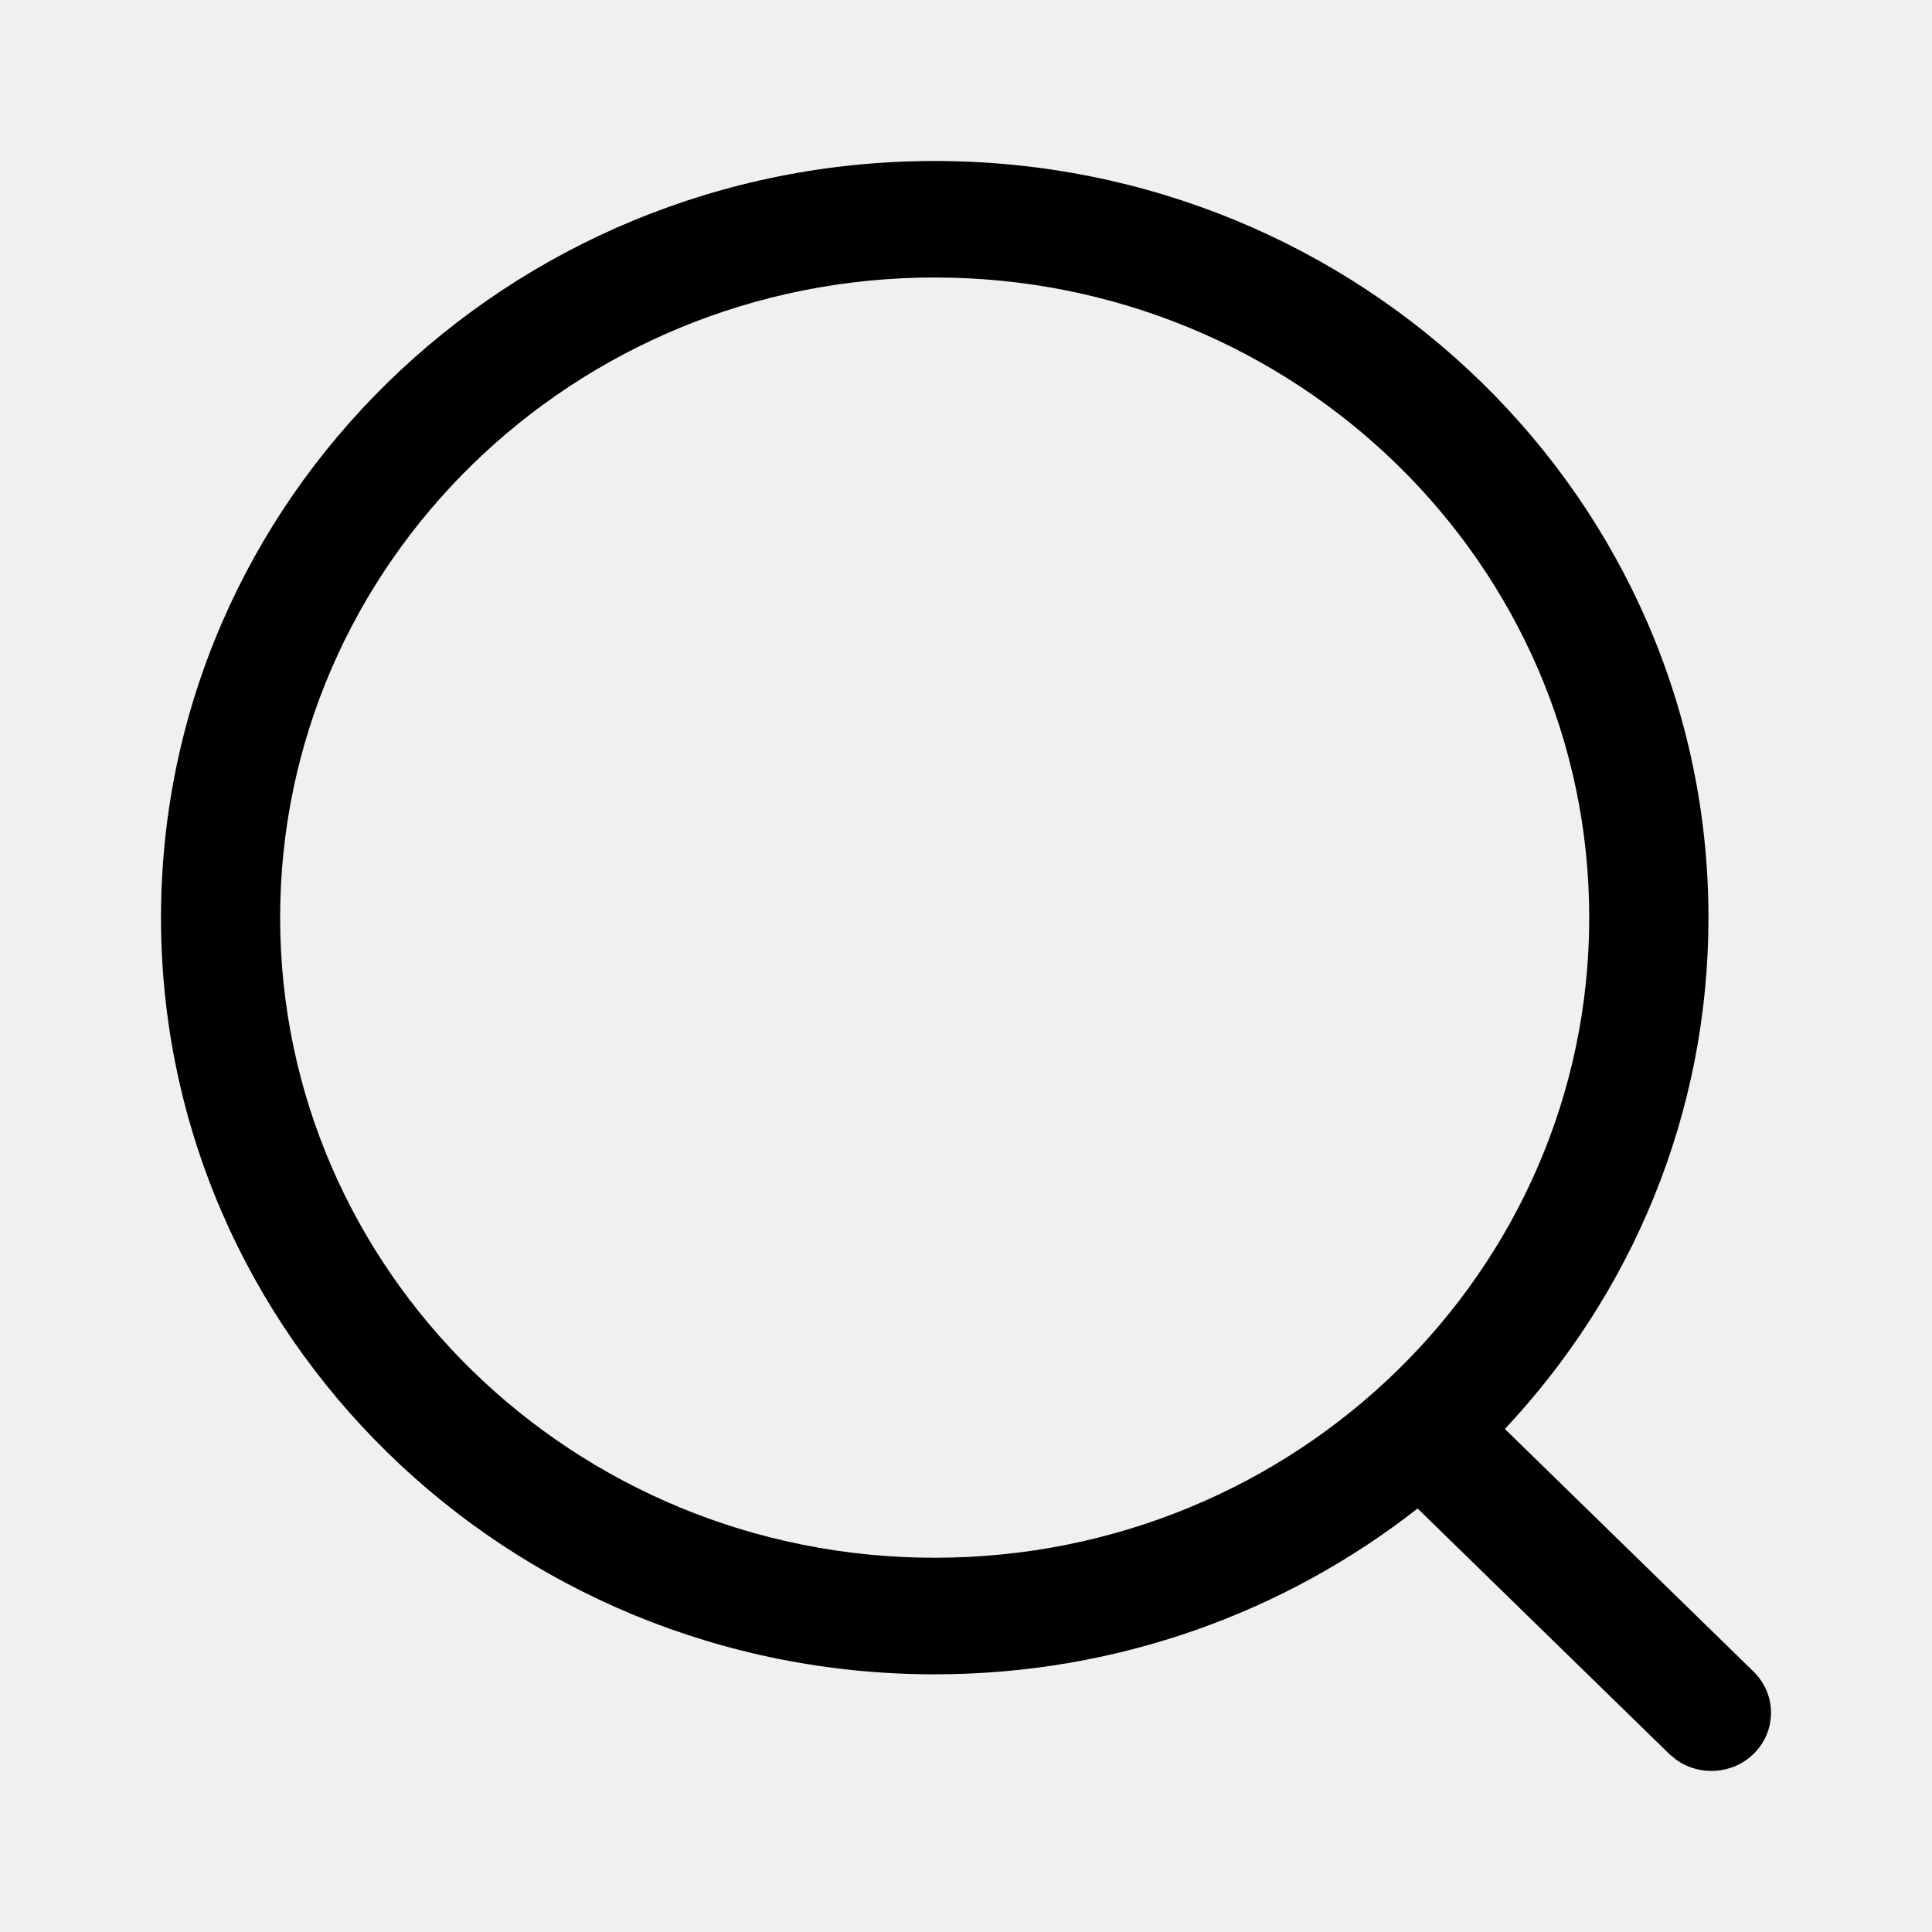
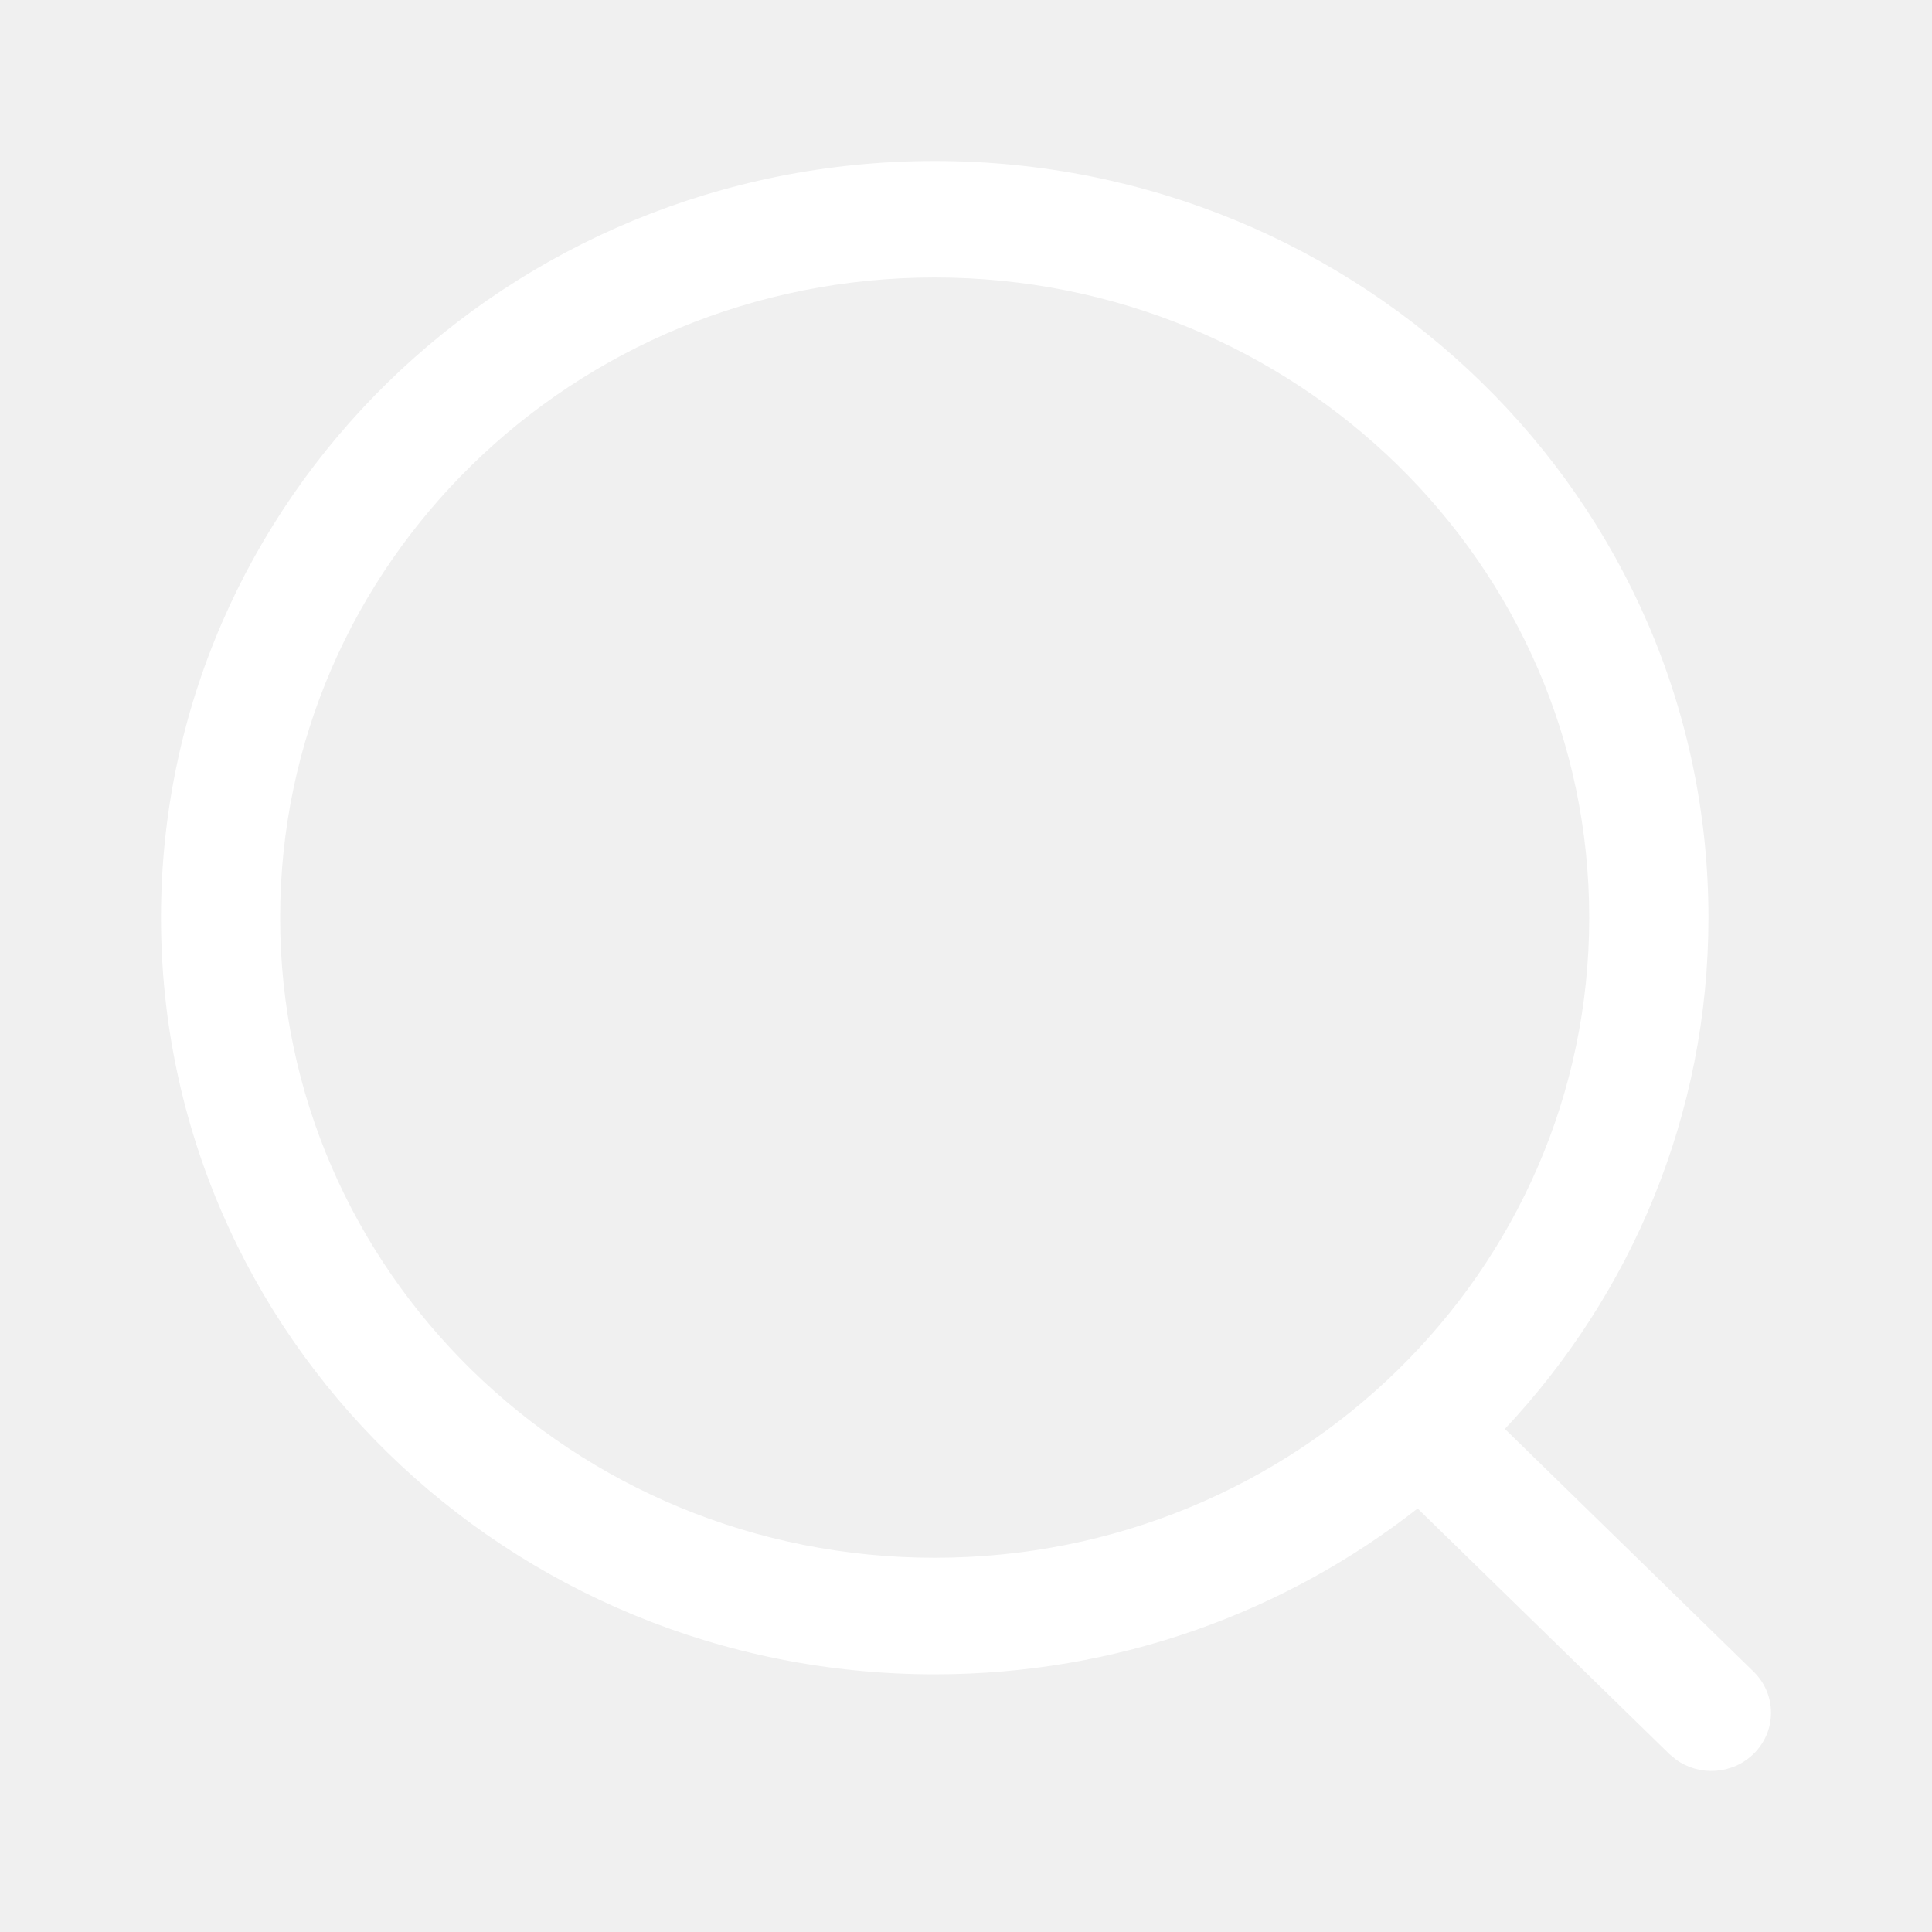
<svg xmlns="http://www.w3.org/2000/svg" width="20" height="20" viewBox="0 0 24 24" fill="none">
-   <path d="M11.611 2C16.92 2 21.223 6.208 21.223 11.399C21.223 13.849 20.264 16.078 18.694 17.751L21.782 20.764C22.072 21.046 22.073 21.504 21.784 21.787C21.522 22.044 21.11 22.068 20.82 21.858L20.737 21.789L17.61 18.739C15.966 20.026 13.882 20.799 11.611 20.799C6.303 20.799 2 16.59 2 11.399C2 6.208 6.303 2 11.611 2ZM11.611 3.447C7.121 3.447 3.48 7.008 3.48 11.399C3.481 15.791 7.121 19.351 11.611 19.351C16.102 19.351 19.742 15.791 19.742 11.399C19.742 7.008 16.102 3.447 11.611 3.447Z" fill="black" />
+   <path d="M11.611 2C16.92 2 21.223 6.208 21.223 11.399C21.223 13.849 20.264 16.078 18.694 17.751L21.782 20.764C22.072 21.046 22.073 21.504 21.784 21.787C21.522 22.044 21.11 22.068 20.82 21.858L20.737 21.789L17.61 18.739C15.966 20.026 13.882 20.799 11.611 20.799C6.303 20.799 2 16.59 2 11.399C2 6.208 6.303 2 11.611 2ZM11.611 3.447C7.121 3.447 3.48 7.008 3.48 11.399C3.481 15.791 7.121 19.351 11.611 19.351C16.102 19.351 19.742 15.791 19.742 11.399C19.742 7.008 16.102 3.447 11.611 3.447Z" fill="white" />
</svg>
